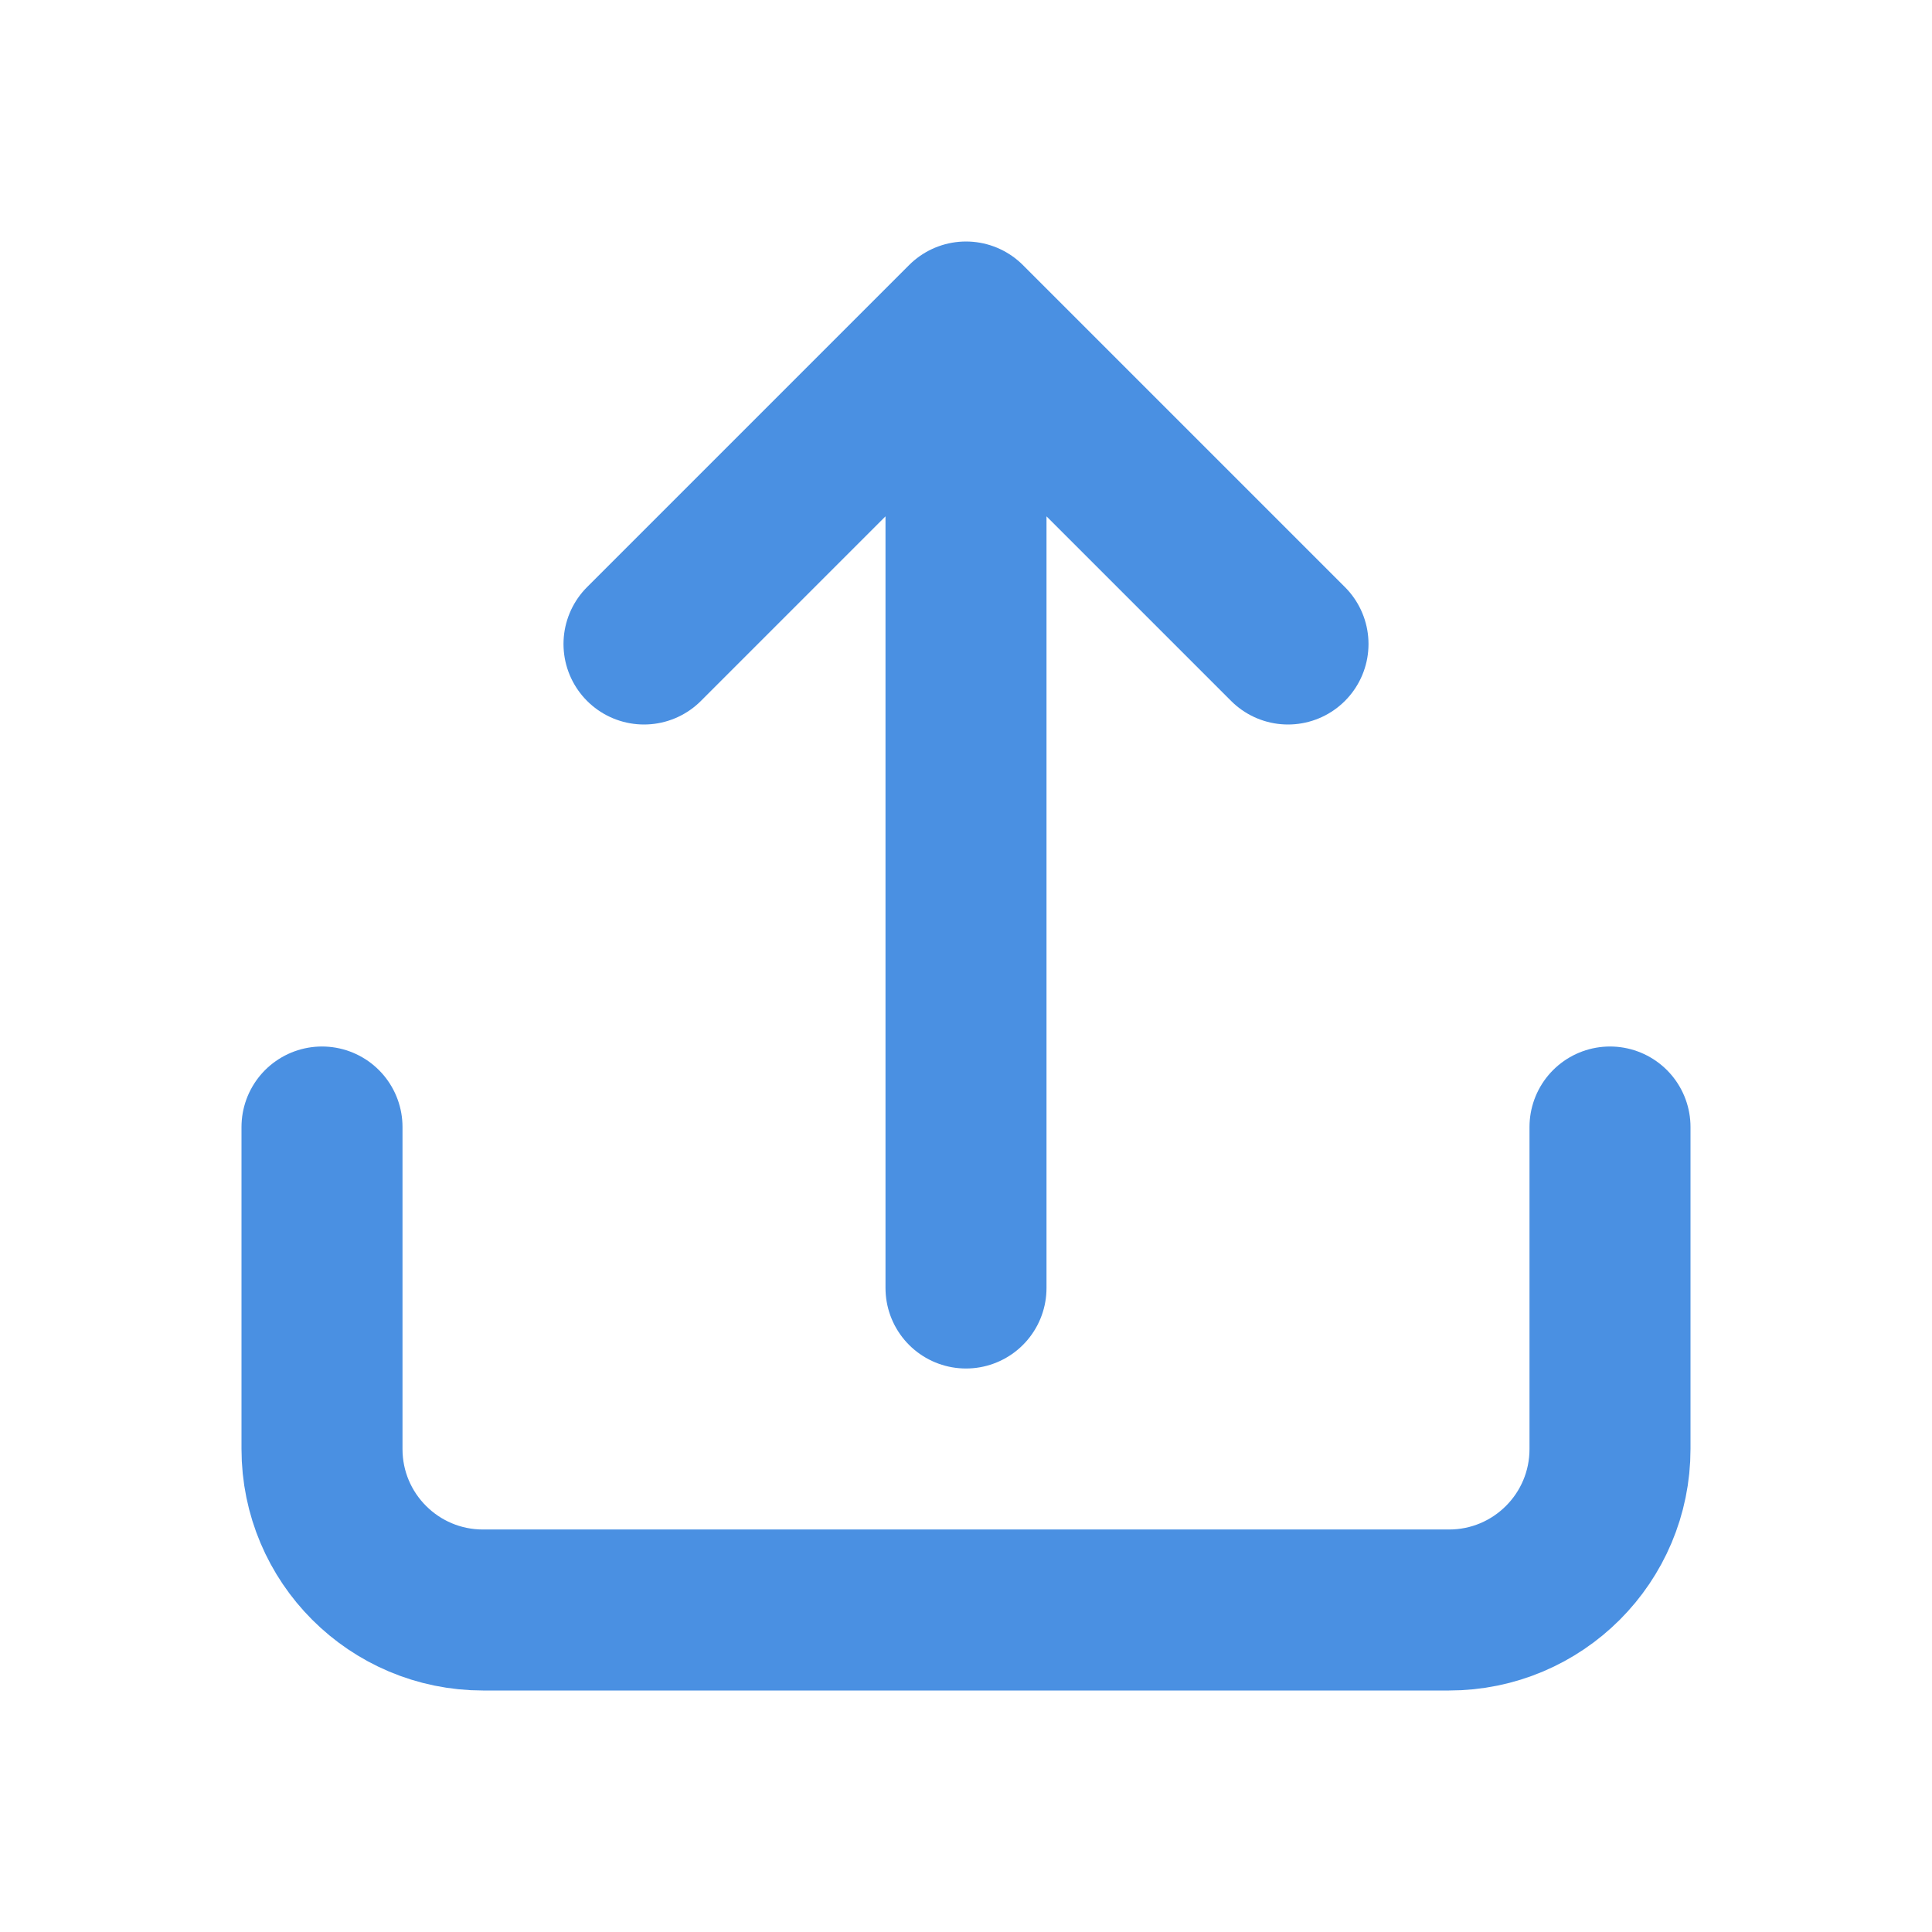
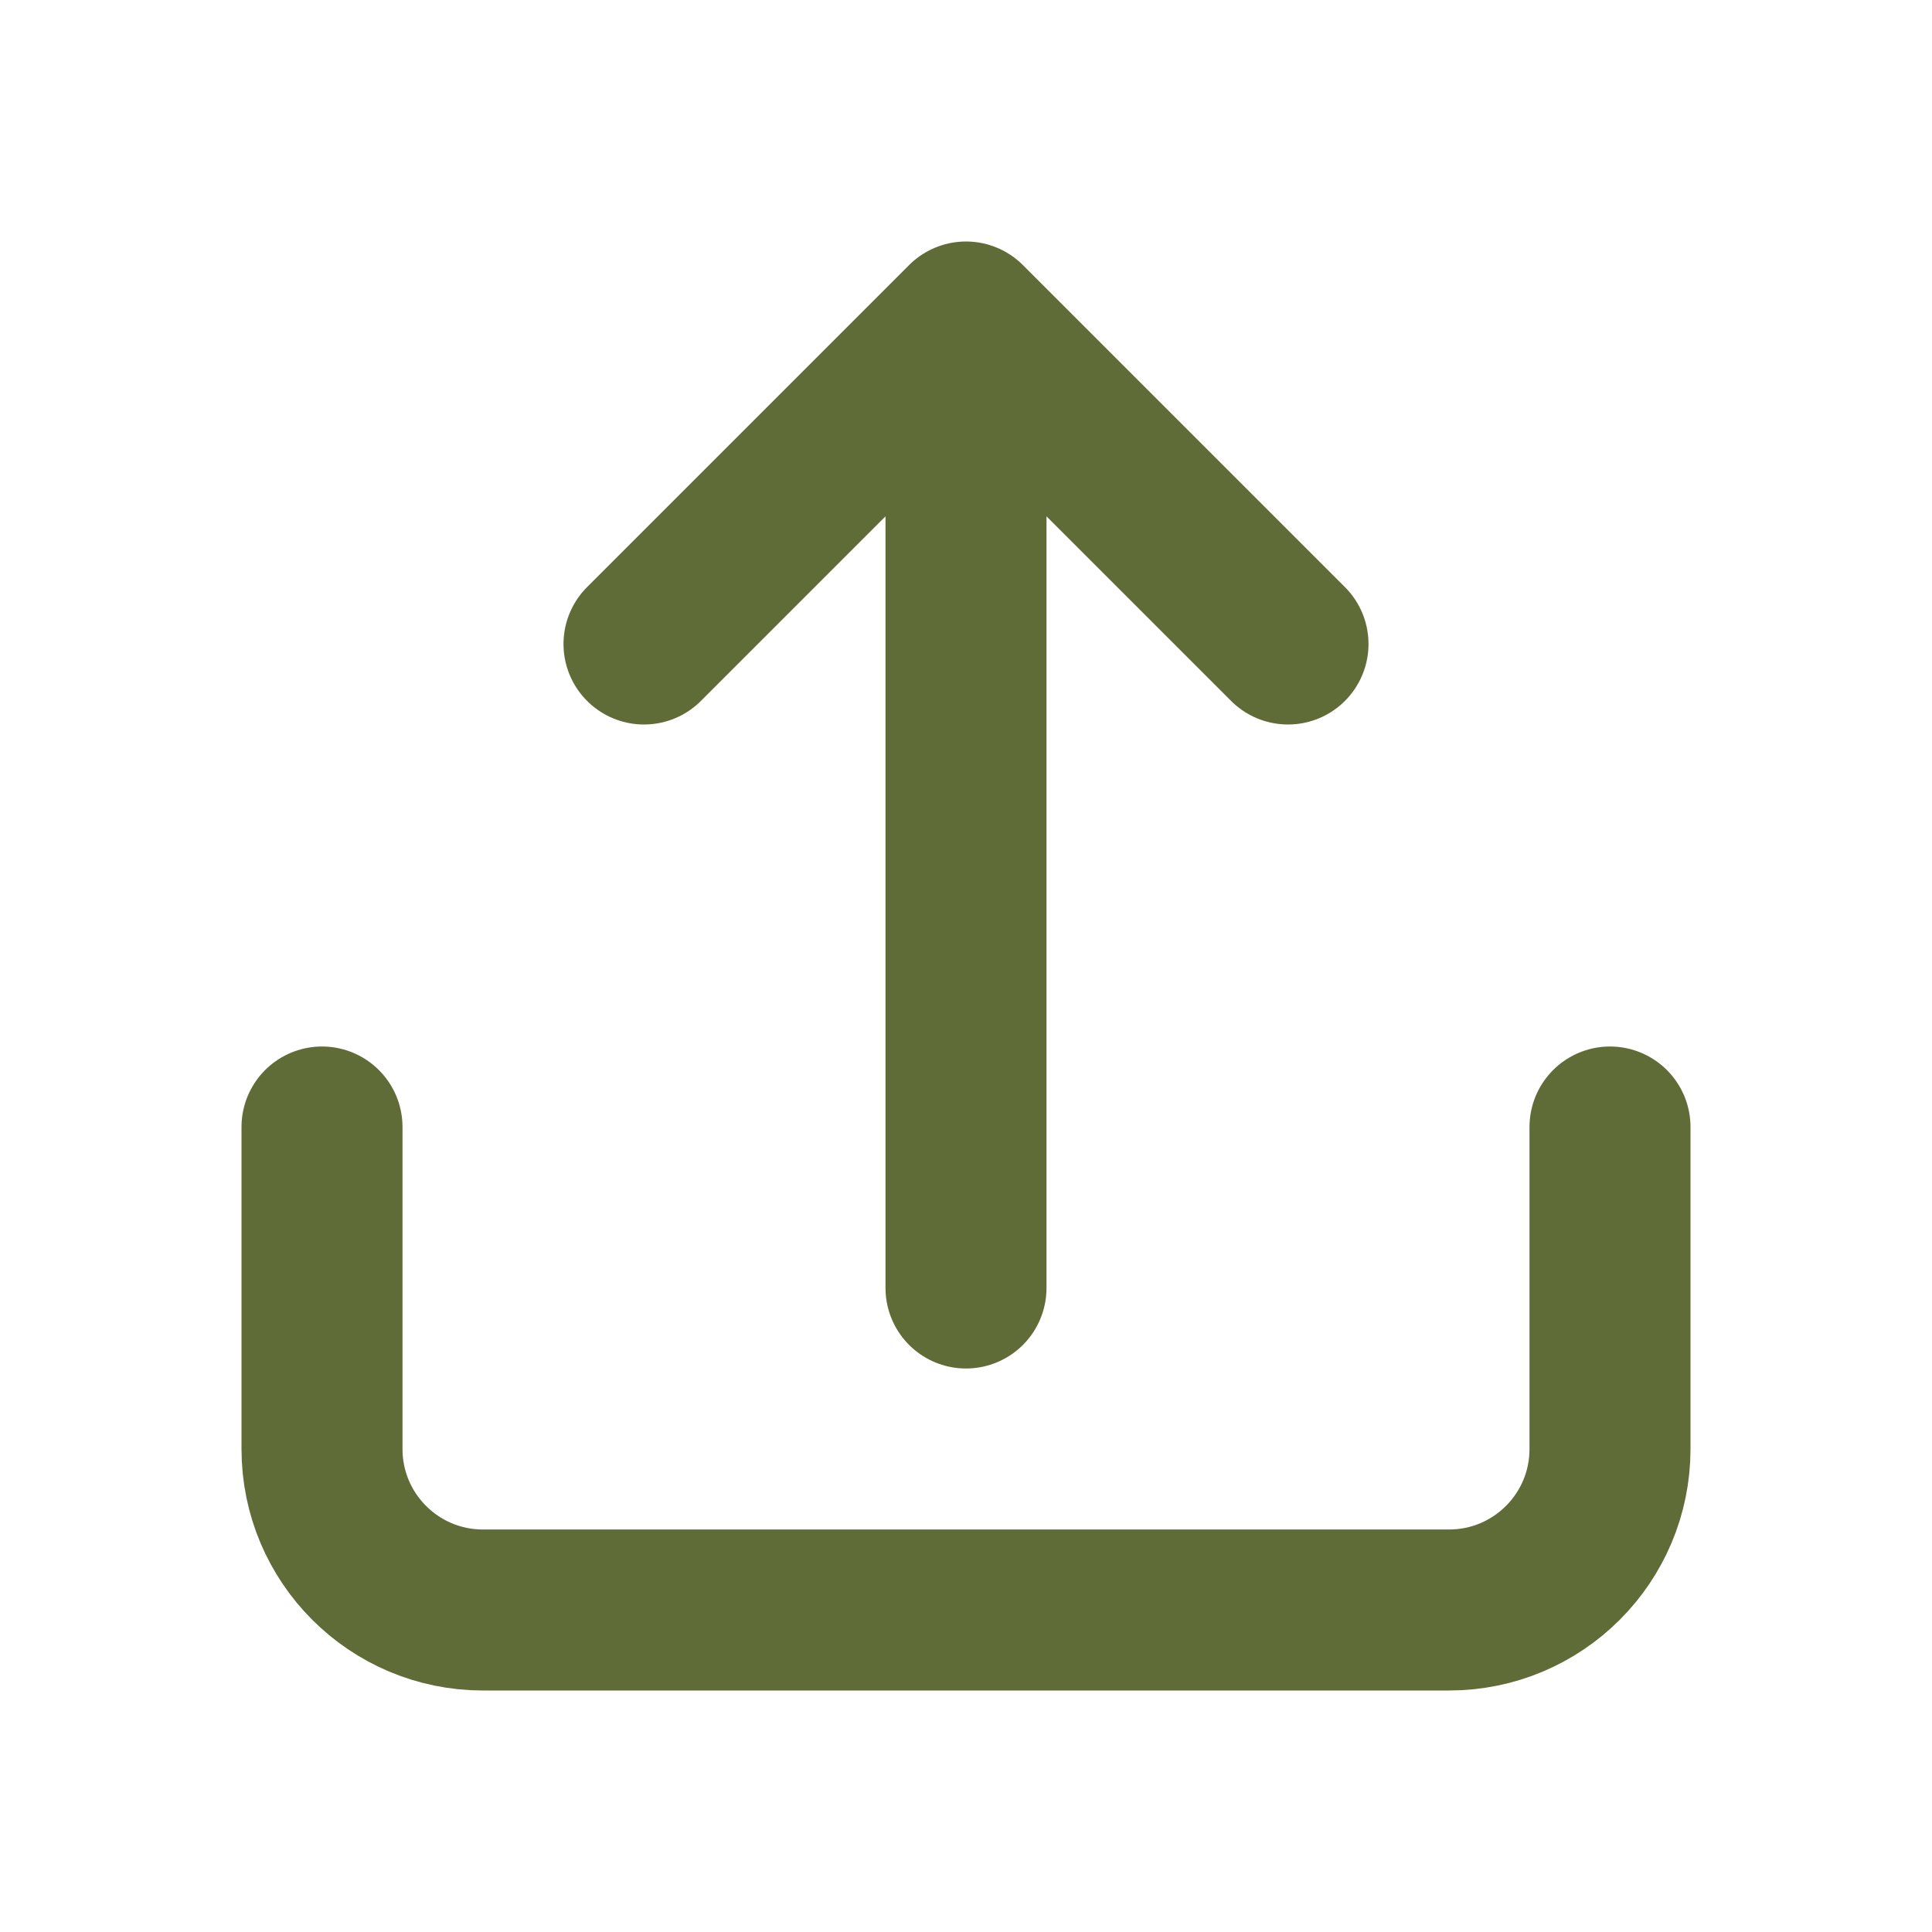
<svg xmlns="http://www.w3.org/2000/svg" width="24px" height="24px" viewBox="0 0 24 24" version="1.1">
  <g stroke="none" stroke-width="1" fill="none" fill-rule="evenodd">
-     <path d="M12,4 L12,16 M12,4 L8,8 M12,4 L16,8" stroke="#4a90e2" stroke-width="2" stroke-linecap="round" />
-     <path d="M4,14 L4,18 C4,19.105 4.895,20 6,20 L18,20 C19.105,20 20,19.105 20,18 L20,14" stroke="#4a90e2" stroke-width="2" stroke-linecap="round" />
+     <path d="M12,4 L12,16 M12,4 L8,8 M12,4 L16,8" stroke="#606c38" stroke-width="2" stroke-linecap="round" />
+     <path d="M4,14 L4,18 C4,19.105 4.895,20 6,20 L18,20 C19.105,20 20,19.105 20,18 L20,14" stroke="#606c38" stroke-width="2" stroke-linecap="round" />
  </g>
</svg>
